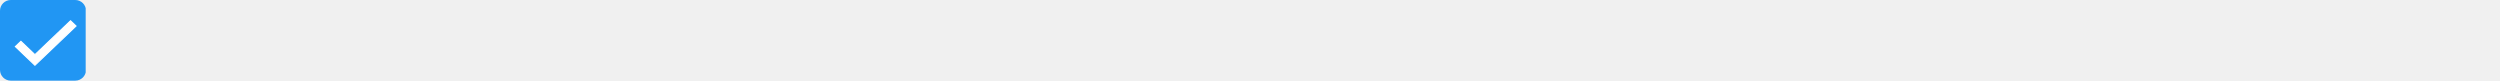
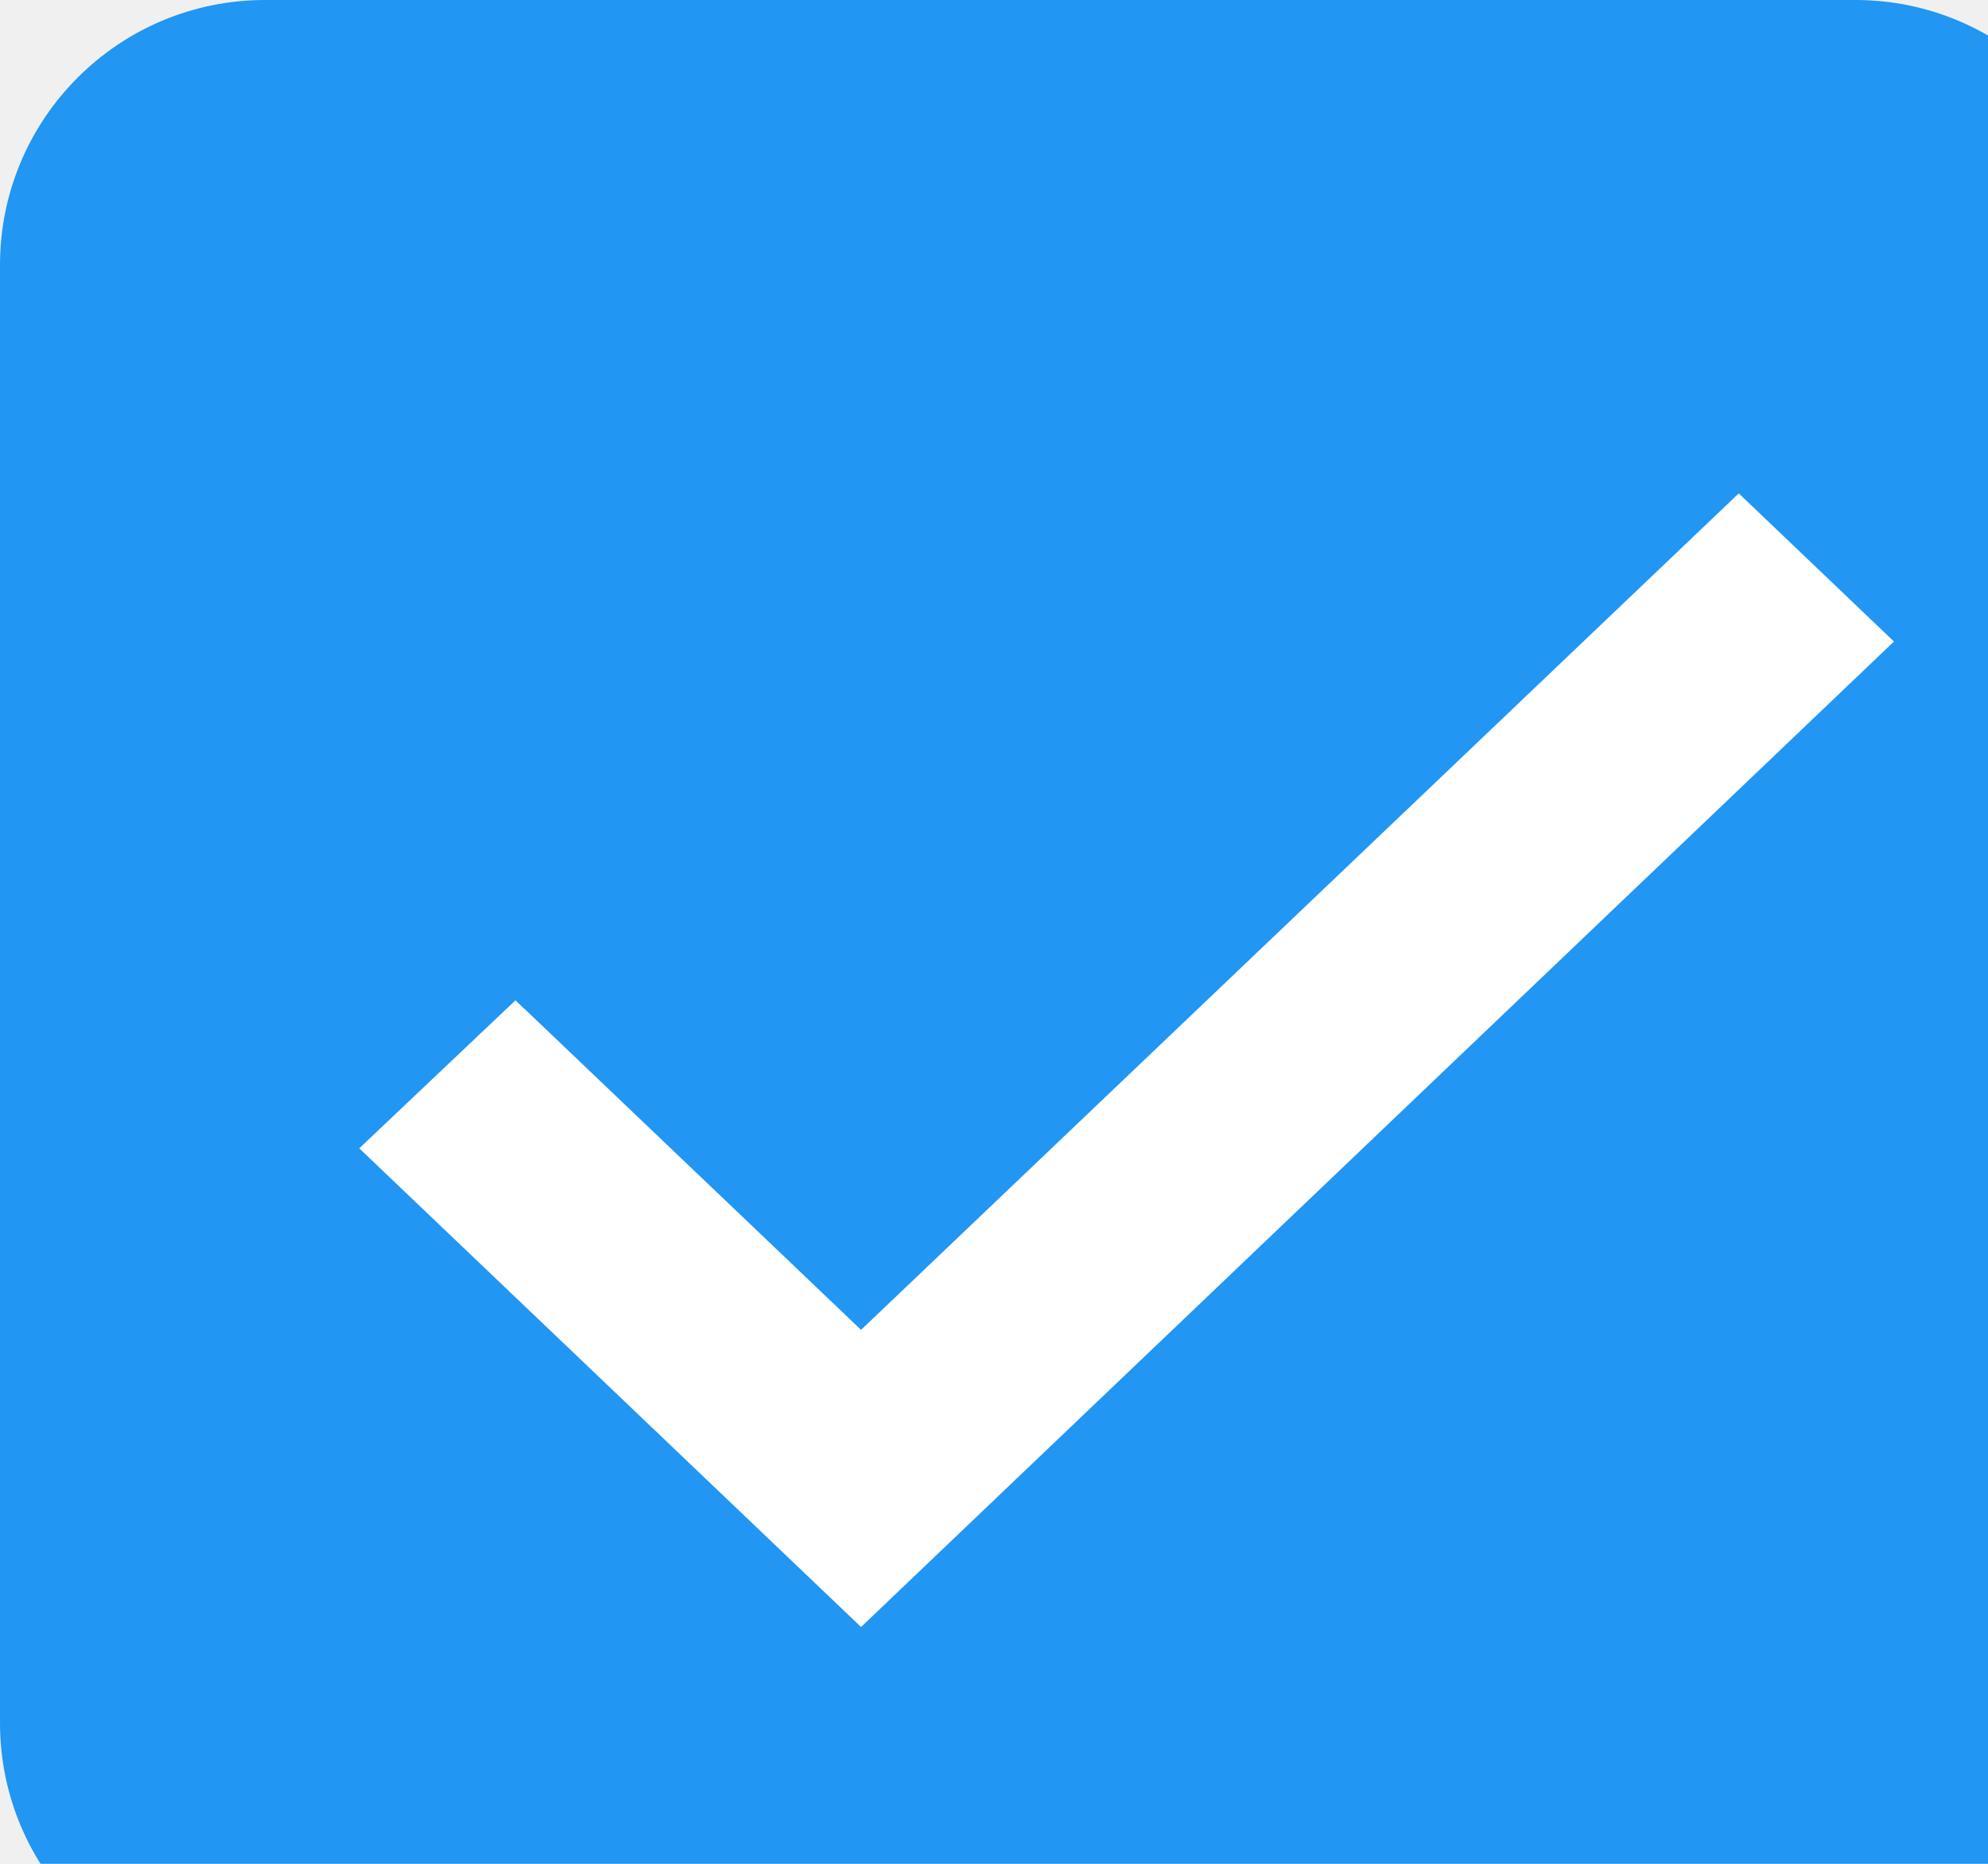
- <svg xmlns="http://www.w3.org/2000/svg" version="1.1" width="496" height="16" viewBox="0 0 496 16">
-   <svg id="icon-icon-check" width="17" height="16" viewBox="0 0 17 16" x="0" y="0">
+ <svg xmlns="http://www.w3.org/2000/svg" version="1.1" width="16" height="15" viewBox="0 0 16 15">
+   <svg id="icon-icon-check" width="16" height="15" viewBox="0 0 16 15" x="0" y="0">
    <path fill="#2196f3" d="M2.133 0h12.8c1.178 0 2.133 0.955 2.133 2.133v11.733c0 1.178-0.955 2.133-2.133 2.133h-12.8c-1.178 0-2.133-0.955-2.133-2.133v-11.733c0-1.178 0.955-2.133 2.133-2.133z" />
    <path fill="#fff" stroke="#fff" stroke-linejoin="miter" stroke-linecap="butt" stroke-miterlimit="4" stroke-width="0.213" d="M4.221 8.268l-0.073-0.070-1.102 1.044 3.884 3.705 8.159-7.784-1.095-1.045-7.064 6.732-2.708-2.583z" />
  </svg>
</svg>
